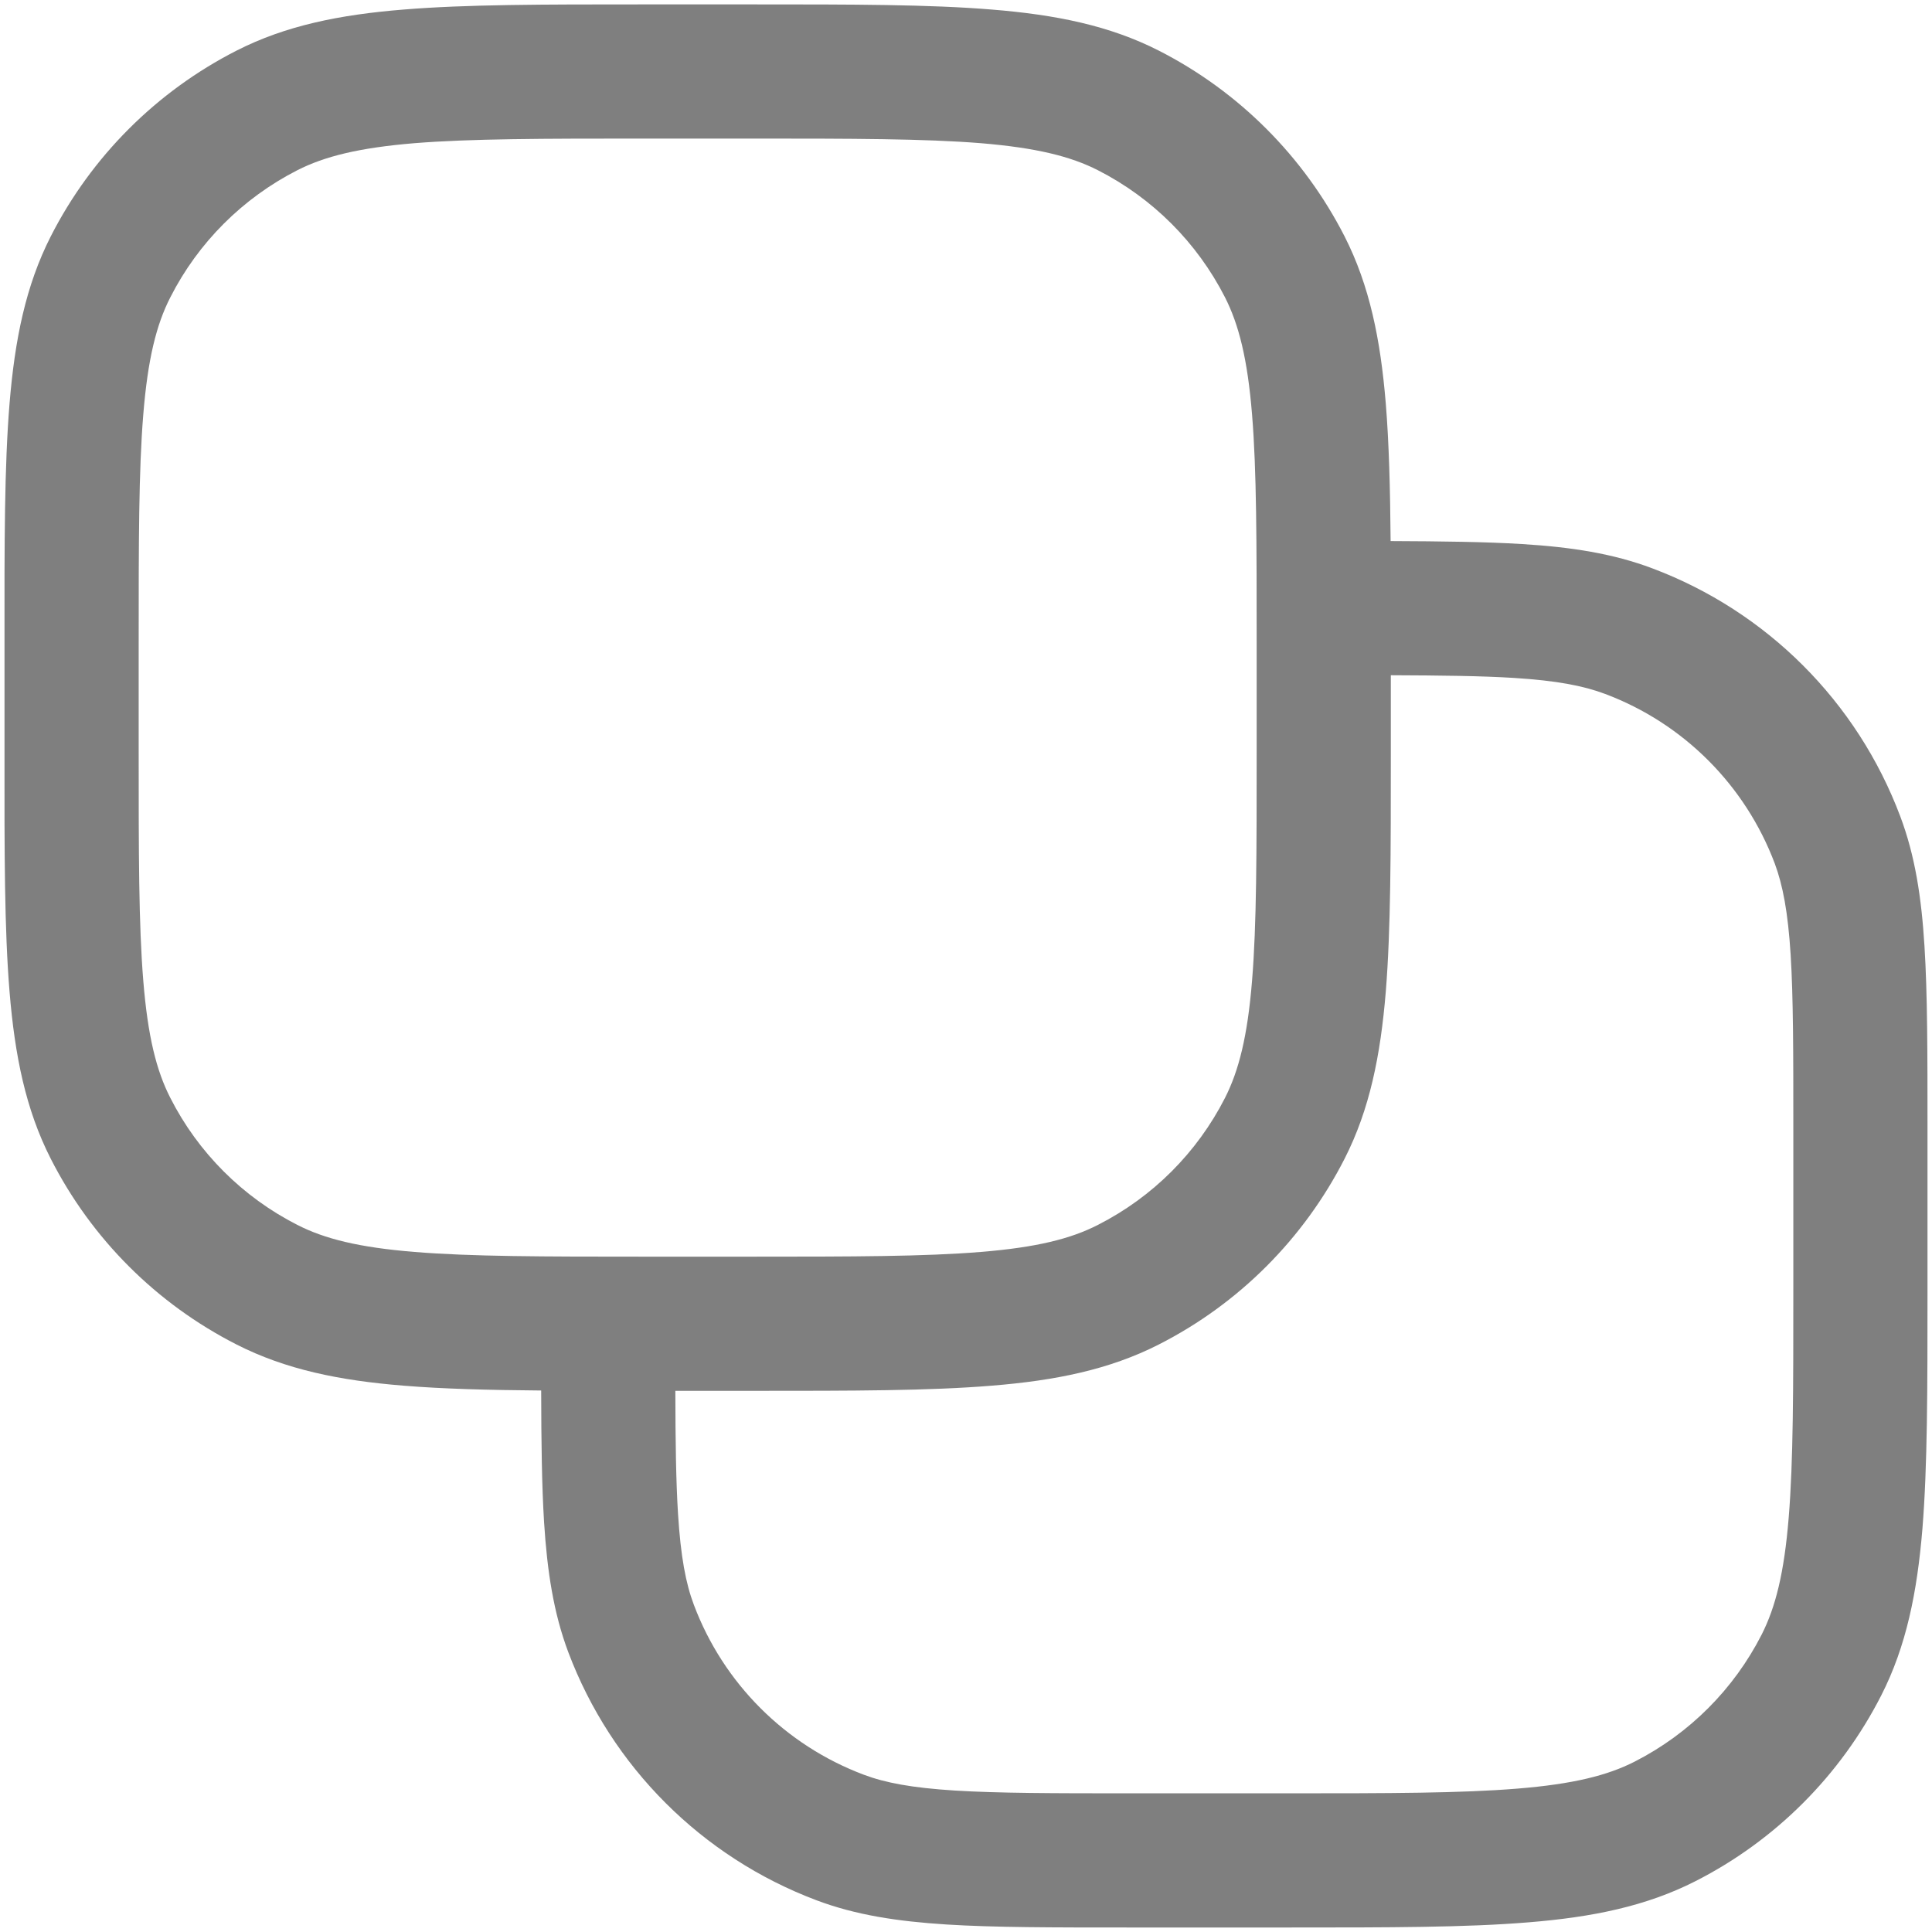
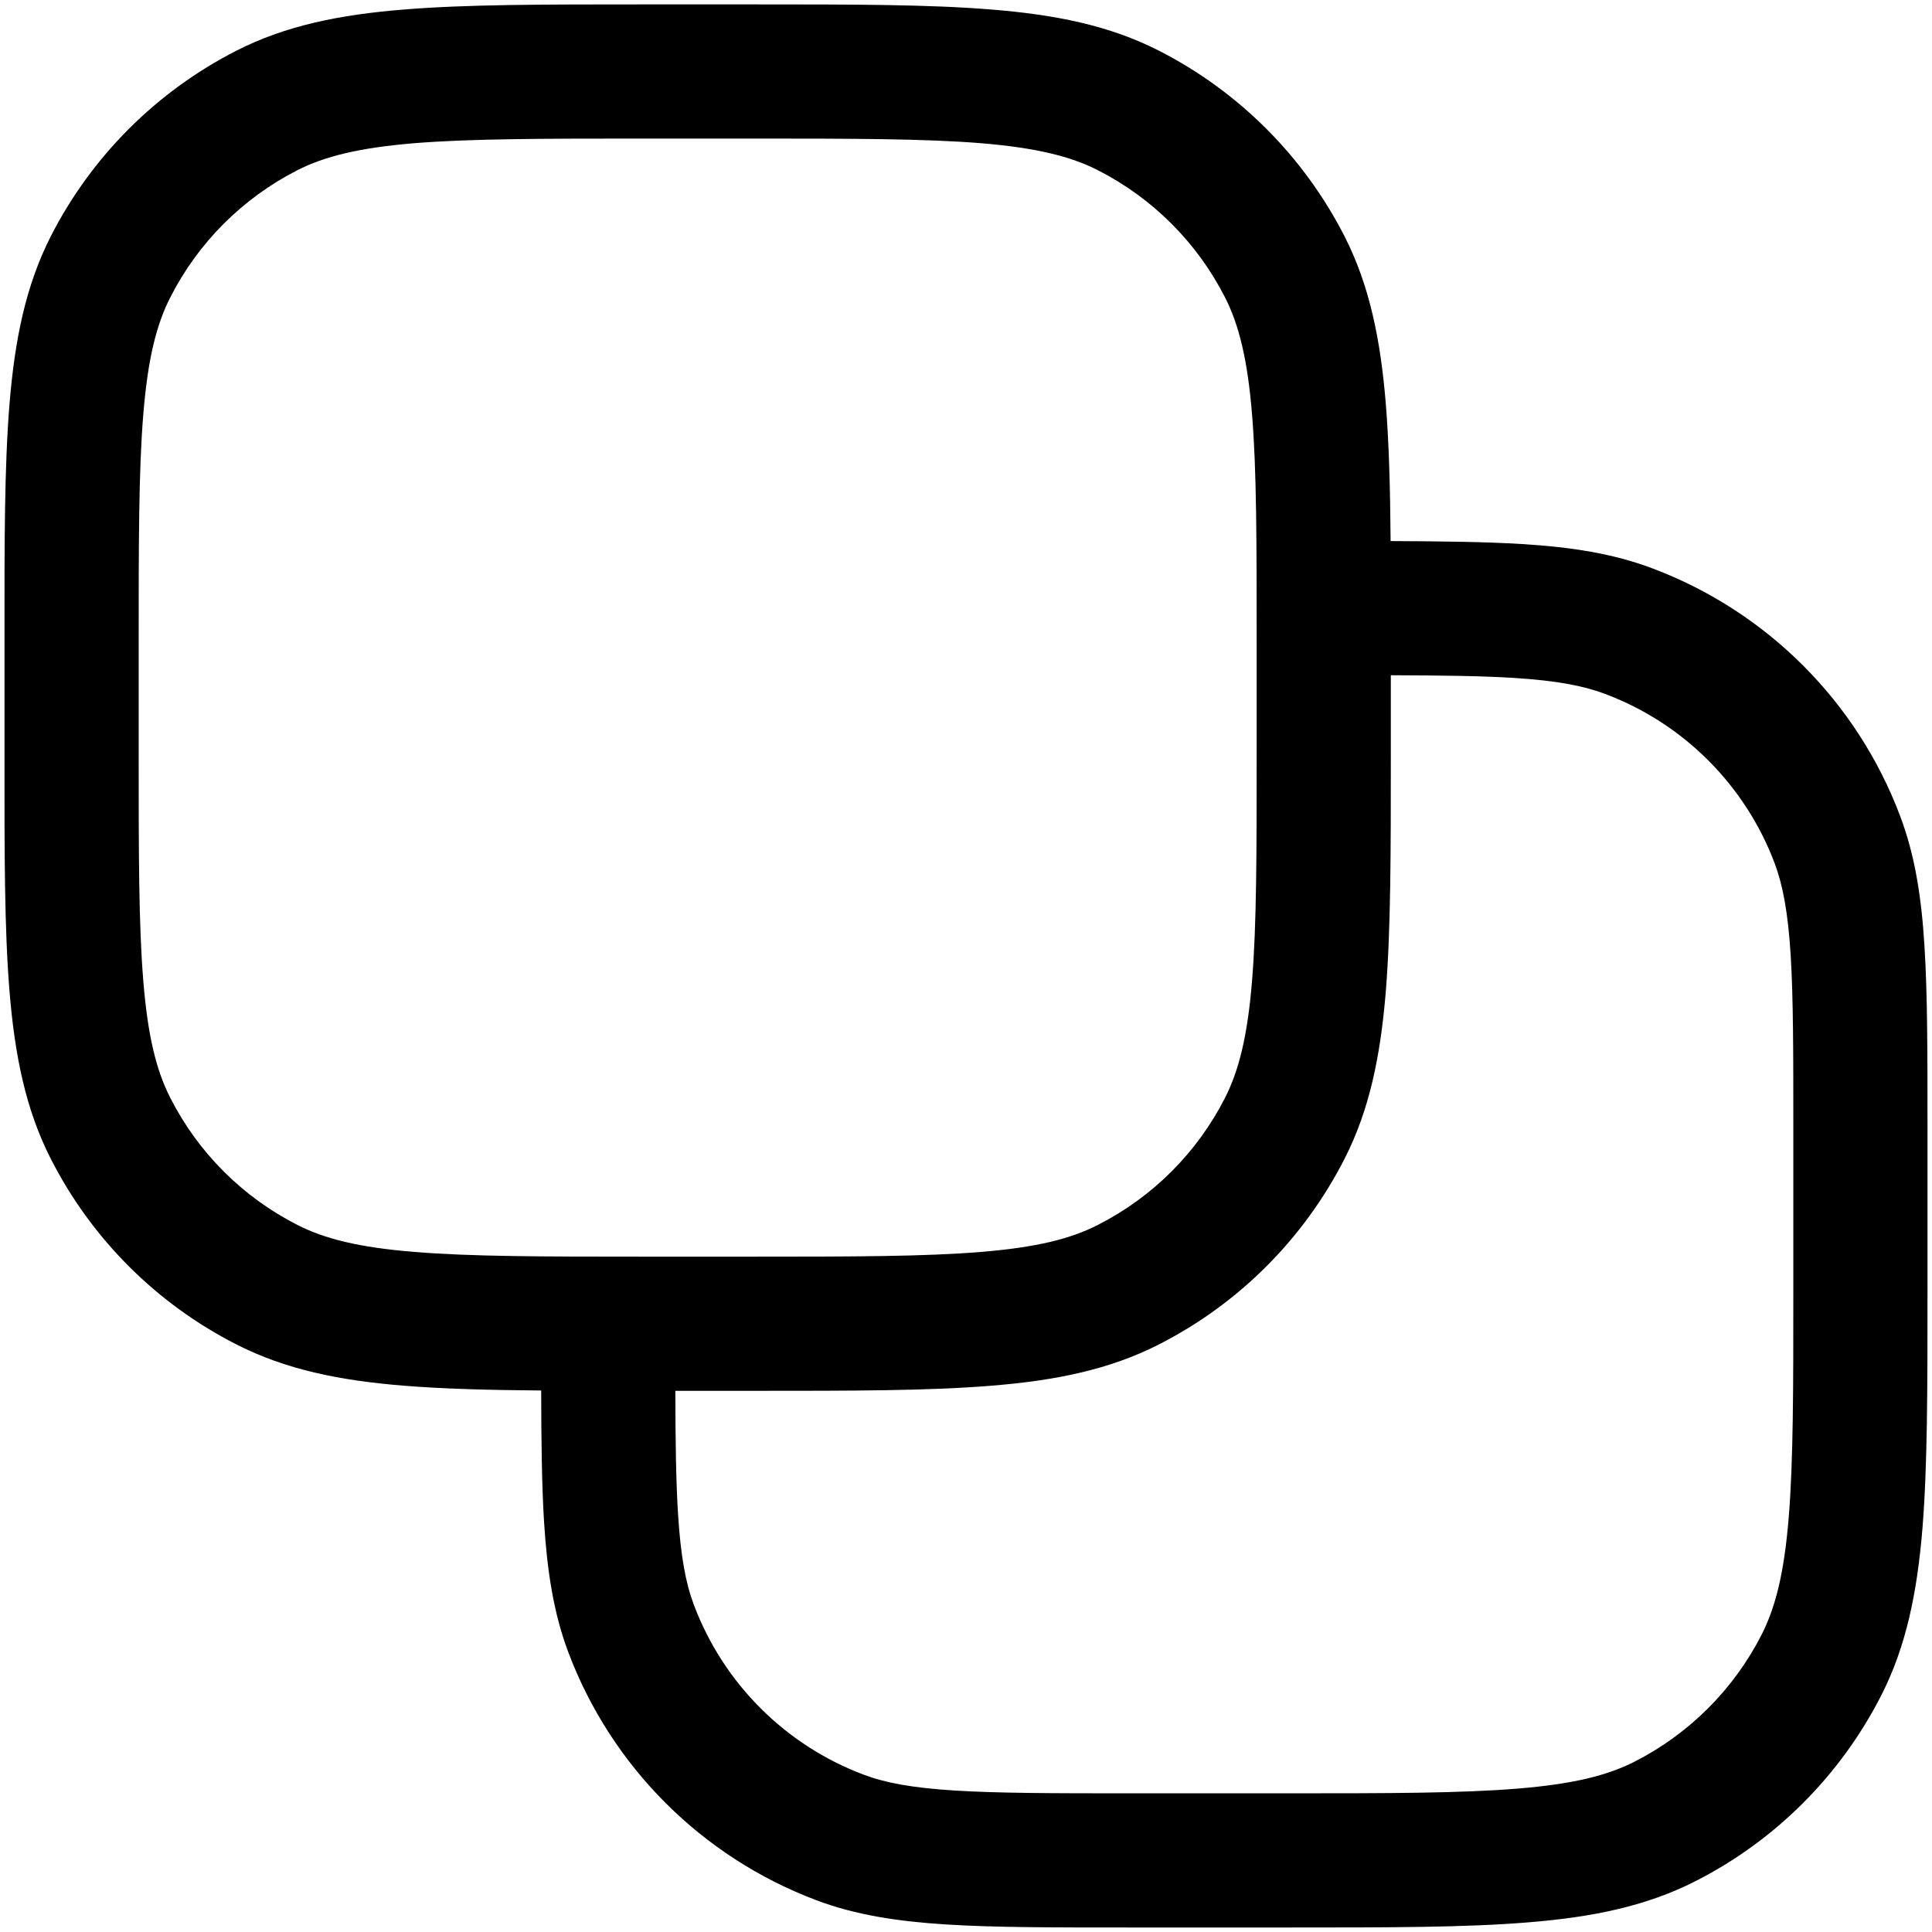
<svg xmlns="http://www.w3.org/2000/svg" width="18" height="18" viewBox="0 0 18 18" fill="none">
-   <path fill-rule="evenodd" clip-rule="evenodd" d="M6 0.041H5.972H5.972C5.062 0.041 4.341 0.041 3.76 0.089C3.165 0.137 2.662 0.238 2.203 0.472C1.458 0.852 0.852 1.458 0.473 2.202C0.239 2.662 0.138 3.165 0.089 3.759C0.041 4.34 0.041 5.062 0.042 5.972V5.972V5.999V6.999V7.027V7.027C0.041 7.937 0.041 8.658 0.089 9.24C0.138 9.834 0.239 10.337 0.473 10.796C0.852 11.541 1.458 12.147 2.203 12.526C2.662 12.76 3.165 12.862 3.76 12.91C4.127 12.94 4.55 12.951 5.042 12.955C5.043 13.437 5.048 13.84 5.069 14.182C5.098 14.638 5.157 15.027 5.295 15.394C5.697 16.46 6.539 17.302 7.606 17.704C7.972 17.842 8.361 17.901 8.817 17.93C9.263 17.958 9.813 17.958 10.507 17.958H10.507H10.528H12H12.027C12.937 17.958 13.659 17.958 14.24 17.91C14.835 17.862 15.338 17.76 15.797 17.526C16.542 17.147 17.147 16.541 17.527 15.796C17.761 15.337 17.862 14.834 17.911 14.24C17.958 13.658 17.958 12.937 17.958 12.027V11.999V10.527V10.506V10.506C17.958 9.812 17.958 9.263 17.93 8.816C17.902 8.361 17.842 7.971 17.704 7.605C17.303 6.538 16.461 5.696 15.394 5.295C15.028 5.157 14.639 5.097 14.183 5.069C13.841 5.048 13.438 5.043 12.956 5.041C12.952 4.55 12.941 4.127 12.911 3.759C12.862 3.165 12.761 2.662 12.527 2.202C12.147 1.458 11.542 0.852 10.797 0.472C10.338 0.238 9.835 0.137 9.24 0.089C8.659 0.041 7.937 0.041 7.027 0.041H7.027H7H6ZM12.958 6.291V6.999V7.027C12.958 7.937 12.958 8.658 12.911 9.24C12.862 9.834 12.761 10.337 12.527 10.796C12.147 11.541 11.542 12.147 10.797 12.526C10.338 12.76 9.835 12.862 9.24 12.91C8.659 12.958 7.937 12.958 7.027 12.958H7H6.292C6.293 13.431 6.298 13.799 6.317 14.104C6.342 14.502 6.389 14.752 6.465 14.953C6.74 15.683 7.316 16.259 8.046 16.534C8.247 16.61 8.497 16.657 8.895 16.682C9.298 16.707 9.808 16.708 10.528 16.708H12C12.944 16.708 13.614 16.707 14.138 16.664C14.655 16.622 14.976 16.542 15.229 16.413C15.739 16.153 16.153 15.739 16.413 15.229C16.542 14.975 16.623 14.655 16.665 14.138C16.708 13.613 16.708 12.943 16.708 11.999V10.527C16.708 9.808 16.708 9.297 16.683 8.894C16.658 8.497 16.61 8.247 16.535 8.045C16.26 7.315 15.684 6.739 14.954 6.465C14.752 6.389 14.502 6.341 14.105 6.316C13.799 6.297 13.432 6.293 12.958 6.291ZM2.77 1.586C3.024 1.457 3.344 1.377 3.861 1.334C4.386 1.292 5.056 1.291 6 1.291H7C7.944 1.291 8.614 1.292 9.138 1.334C9.655 1.377 9.976 1.457 10.229 1.586C10.739 1.846 11.153 2.26 11.413 2.77C11.542 3.024 11.623 3.344 11.665 3.861C11.708 4.385 11.708 5.056 11.708 5.999V6.999C11.708 7.943 11.708 8.613 11.665 9.138C11.623 9.655 11.542 9.975 11.413 10.229C11.153 10.739 10.739 11.153 10.229 11.412C9.976 11.542 9.655 11.622 9.138 11.664C8.614 11.707 7.944 11.708 7 11.708H6C5.056 11.708 4.386 11.707 3.861 11.664C3.344 11.622 3.024 11.542 2.77 11.412C2.261 11.153 1.846 10.739 1.587 10.229C1.457 9.975 1.377 9.655 1.335 9.138C1.292 8.613 1.292 7.943 1.292 6.999V5.999C1.292 5.056 1.292 4.385 1.335 3.861C1.377 3.344 1.457 3.024 1.587 2.77C1.846 2.26 2.261 1.846 2.77 1.586Z" fill="black" fill-opacity="0.5" />
+   <path fill-rule="evenodd" clip-rule="evenodd" d="M6 0.041H5.972H5.972C5.062 0.041 4.341 0.041 3.76 0.089C3.165 0.137 2.662 0.238 2.203 0.472C1.458 0.852 0.852 1.458 0.473 2.202C0.239 2.662 0.138 3.165 0.089 3.759C0.041 4.34 0.041 5.062 0.042 5.972V5.972V5.999V6.999V7.027V7.027C0.041 7.937 0.041 8.658 0.089 9.24C0.138 9.834 0.239 10.337 0.473 10.796C0.852 11.541 1.458 12.147 2.203 12.526C2.662 12.76 3.165 12.862 3.76 12.91C4.127 12.94 4.55 12.951 5.042 12.955C5.043 13.437 5.048 13.84 5.069 14.182C5.098 14.638 5.157 15.027 5.295 15.394C5.697 16.46 6.539 17.302 7.606 17.704C7.972 17.842 8.361 17.901 8.817 17.93C9.263 17.958 9.813 17.958 10.507 17.958H10.507H10.528H12H12.027C12.937 17.958 13.659 17.958 14.24 17.91C14.835 17.862 15.338 17.76 15.797 17.526C16.542 17.147 17.147 16.541 17.527 15.796C17.761 15.337 17.862 14.834 17.911 14.24C17.958 13.658 17.958 12.937 17.958 12.027V11.999V10.527V10.506V10.506C17.958 9.812 17.958 9.263 17.93 8.816C17.902 8.361 17.842 7.971 17.704 7.605C17.303 6.538 16.461 5.696 15.394 5.295C15.028 5.157 14.639 5.097 14.183 5.069C13.841 5.048 13.438 5.043 12.956 5.041C12.952 4.55 12.941 4.127 12.911 3.759C12.862 3.165 12.761 2.662 12.527 2.202C12.147 1.458 11.542 0.852 10.797 0.472C10.338 0.238 9.835 0.137 9.24 0.089C8.659 0.041 7.937 0.041 7.027 0.041H7.027H7H6ZM12.958 6.291V6.999V7.027C12.958 7.937 12.958 8.658 12.911 9.24C12.862 9.834 12.761 10.337 12.527 10.796C12.147 11.541 11.542 12.147 10.797 12.526C10.338 12.76 9.835 12.862 9.24 12.91C8.659 12.958 7.937 12.958 7.027 12.958H7H6.292C6.293 13.431 6.298 13.799 6.317 14.104C6.342 14.502 6.389 14.752 6.465 14.953C6.74 15.683 7.316 16.259 8.046 16.534C8.247 16.61 8.497 16.657 8.895 16.682C9.298 16.707 9.808 16.708 10.528 16.708H12C12.944 16.708 13.614 16.707 14.138 16.664C14.655 16.622 14.976 16.542 15.229 16.413C15.739 16.153 16.153 15.739 16.413 15.229C16.542 14.975 16.623 14.655 16.665 14.138C16.708 13.613 16.708 12.943 16.708 11.999V10.527C16.708 9.808 16.708 9.297 16.683 8.894C16.658 8.497 16.61 8.247 16.535 8.045C16.26 7.315 15.684 6.739 14.954 6.465C14.752 6.389 14.502 6.341 14.105 6.316C13.799 6.297 13.432 6.293 12.958 6.291ZM2.77 1.586C3.024 1.457 3.344 1.377 3.861 1.334C4.386 1.292 5.056 1.291 6 1.291H7C7.944 1.291 8.614 1.292 9.138 1.334C9.655 1.377 9.976 1.457 10.229 1.586C10.739 1.846 11.153 2.26 11.413 2.77C11.542 3.024 11.623 3.344 11.665 3.861C11.708 4.385 11.708 5.056 11.708 5.999V6.999C11.708 7.943 11.708 8.613 11.665 9.138C11.623 9.655 11.542 9.975 11.413 10.229C11.153 10.739 10.739 11.153 10.229 11.412C9.976 11.542 9.655 11.622 9.138 11.664C8.614 11.707 7.944 11.708 7 11.708H6C5.056 11.708 4.386 11.707 3.861 11.664C3.344 11.622 3.024 11.542 2.77 11.412C2.261 11.153 1.846 10.739 1.587 10.229C1.457 9.975 1.377 9.655 1.335 9.138C1.292 8.613 1.292 7.943 1.292 6.999V5.999C1.292 5.056 1.292 4.385 1.335 3.861C1.377 3.344 1.457 3.024 1.587 2.77C1.846 2.26 2.261 1.846 2.77 1.586Z" fill="currentColor" />
</svg>
